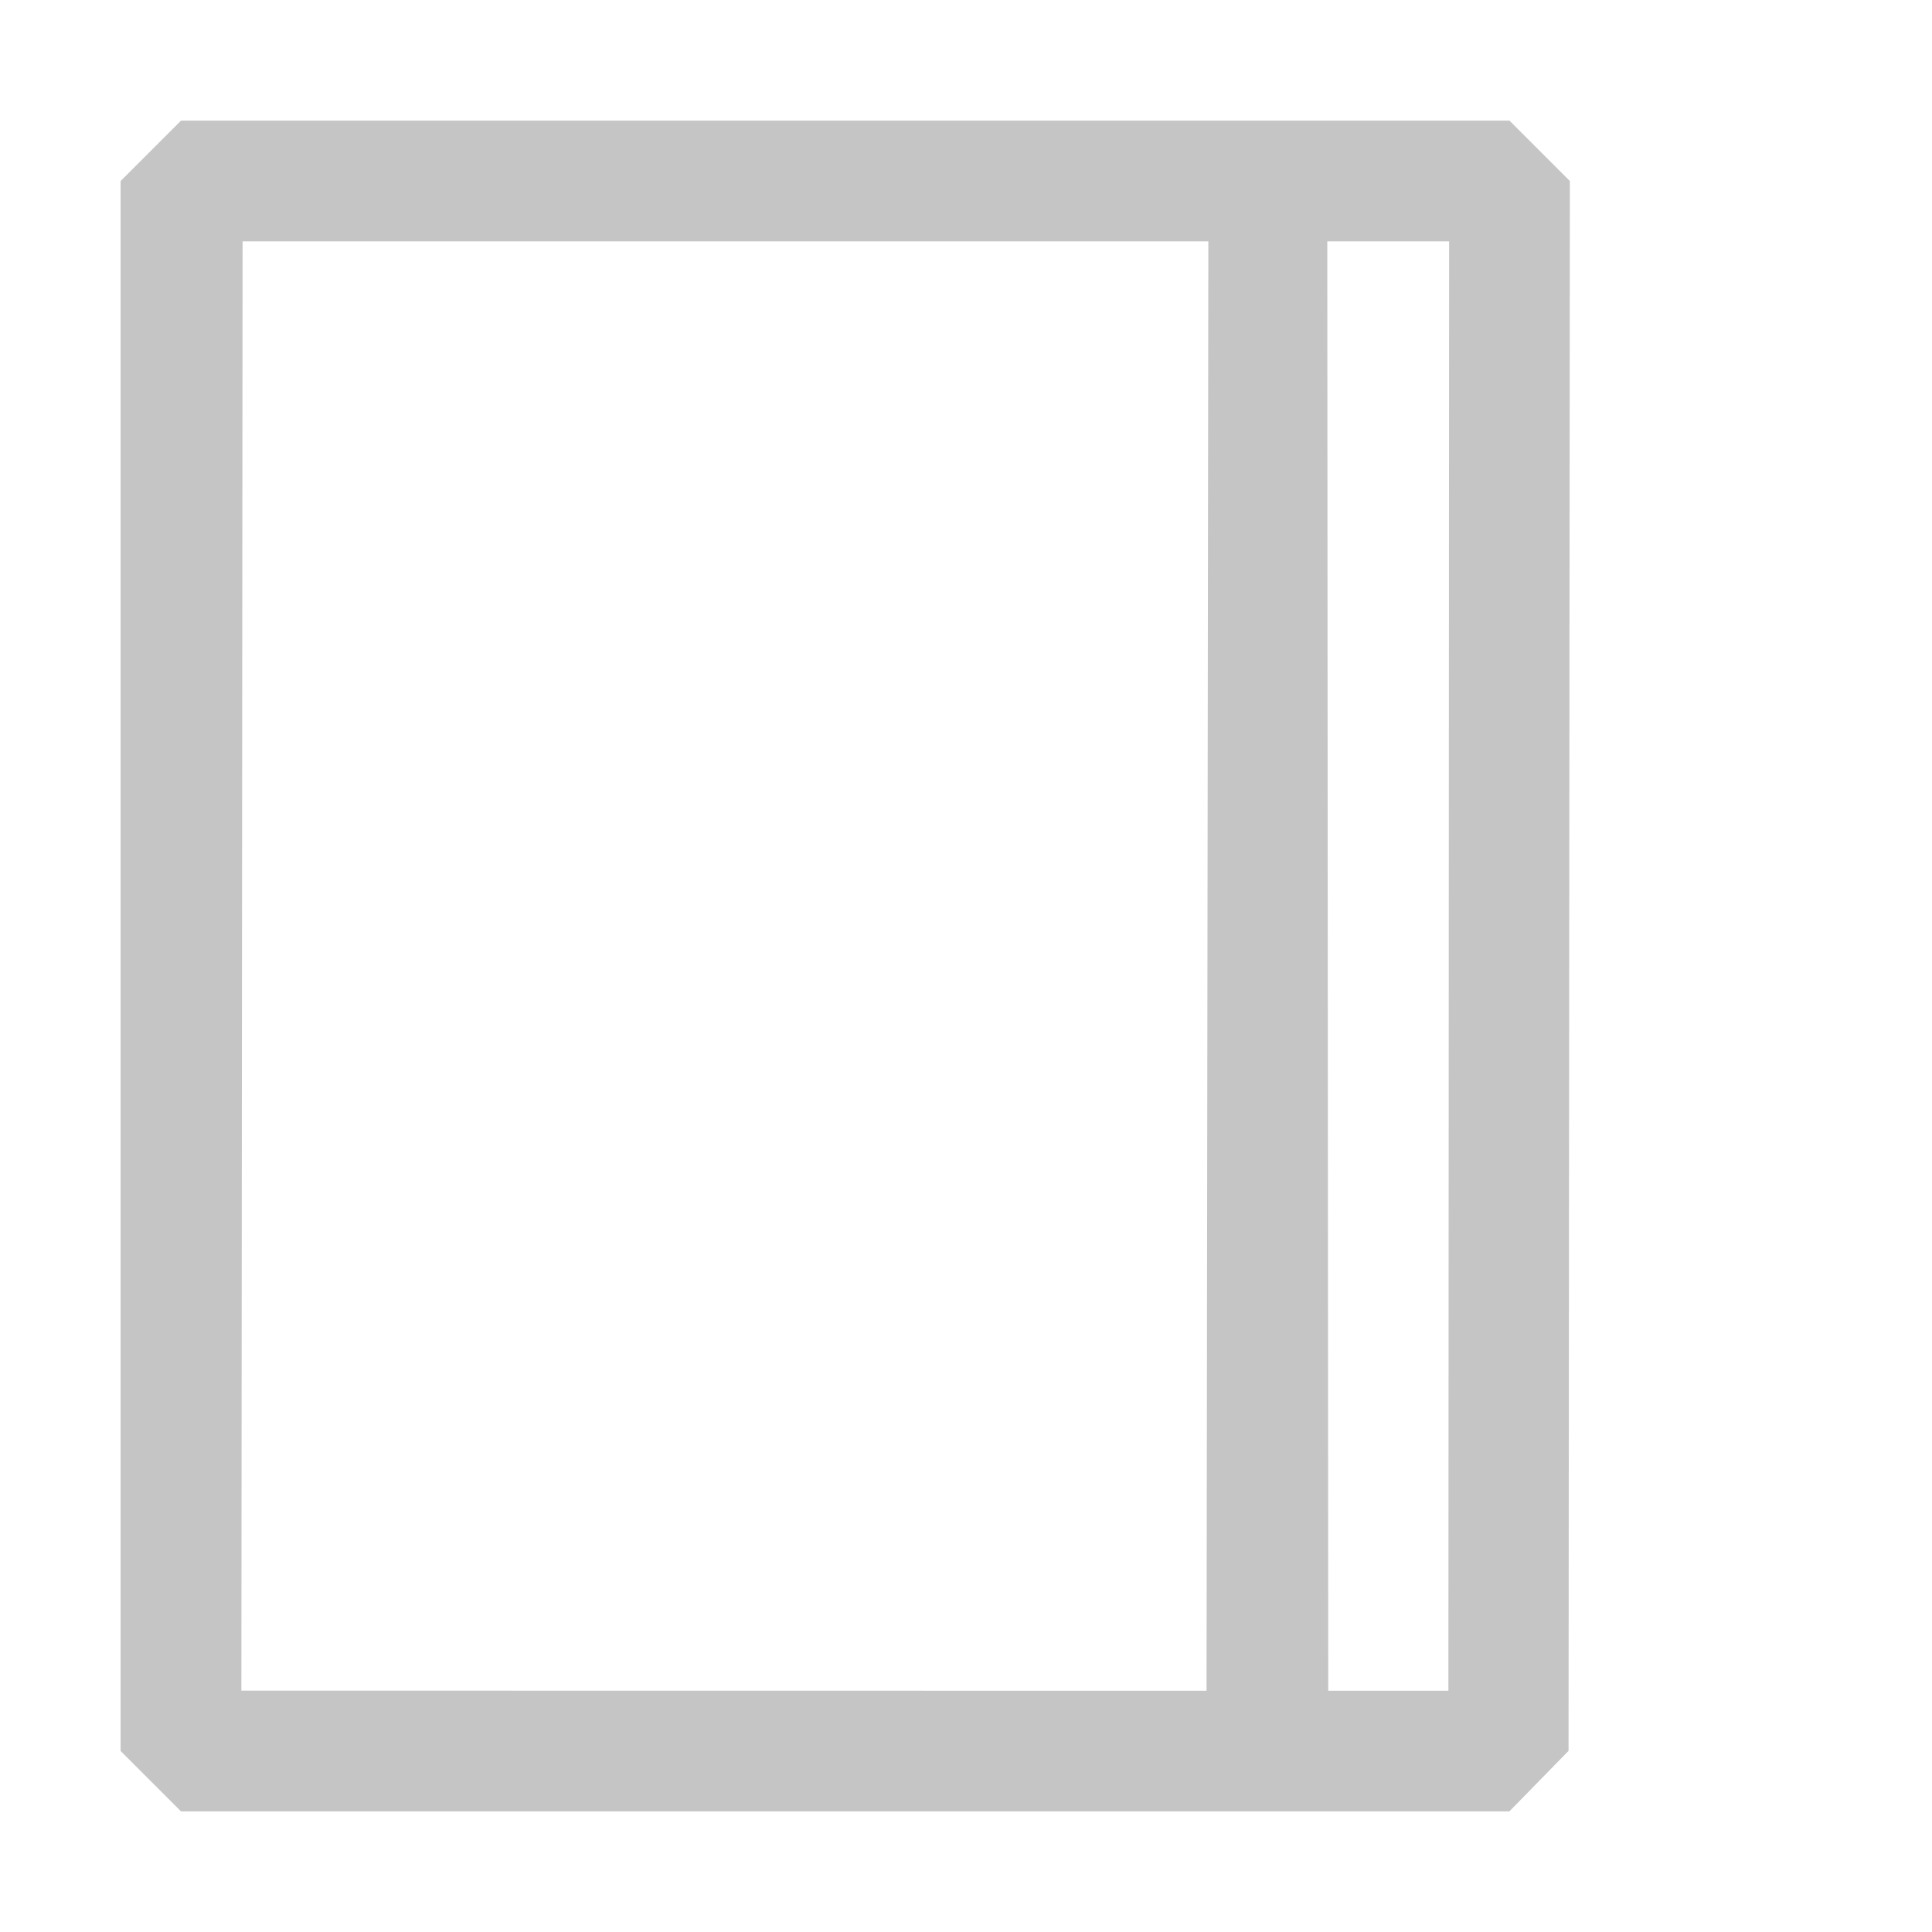
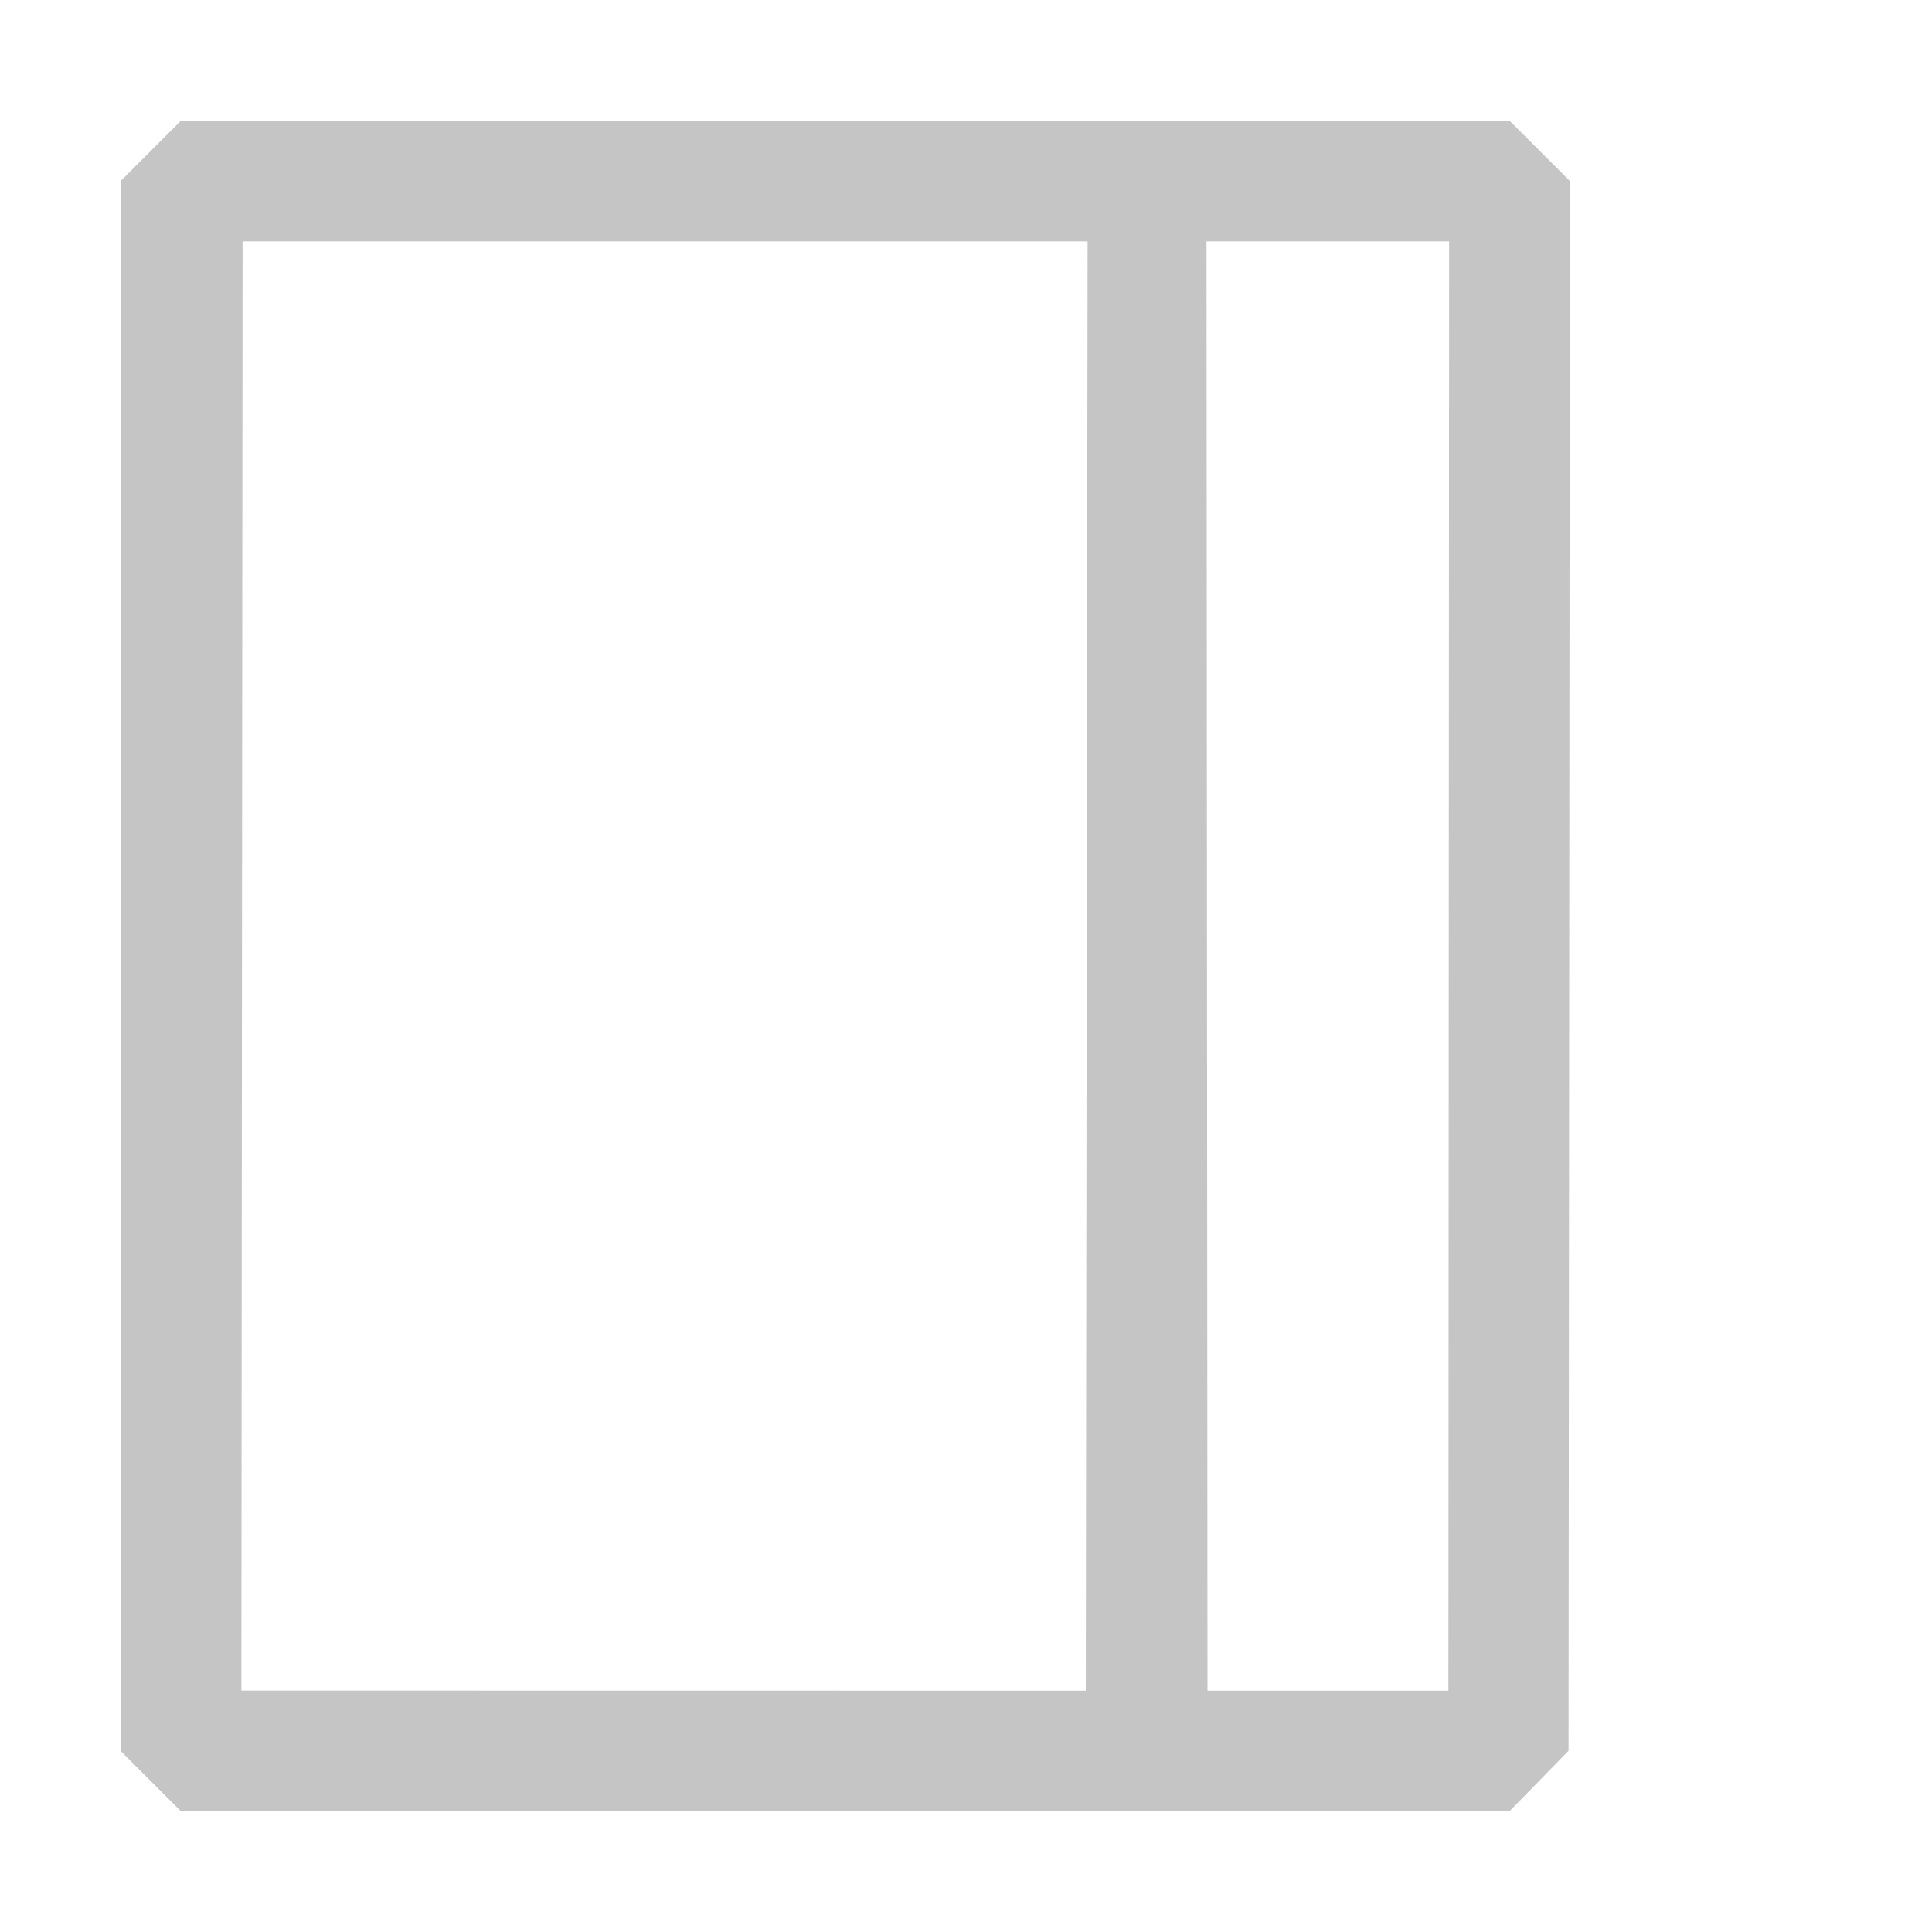
<svg xmlns="http://www.w3.org/2000/svg" width="16px" height="16px" viewBox="0 0 16 16" version="1.1" xml:space="preserve" style="fill-rule:evenodd;clip-rule:evenodd;stroke-linejoin:round;stroke-miterlimit:2;">
-   <path d="M12.99,14.5l-0.49,0.501l-11.001,0l-0.5,-0.5l0,-13.002l0.5,-0.5l11.002,0l0.5,0.5l-0.011,13.001Zm-0.995,-0.498l0.006,-12.003l-1.009,0l0.008,12.003l0.999,0l-0.004,0Zm-2.003,0l0.015,-12.003l-7.998,0l-0.01,12.002l7.993,0.001Z" style="fill:#c5c5c5;" />
+   <path d="M12.99,14.5L12.5,15.001L1.499,15.001L0.999,14.501L0.999,1.499L1.499,0.999L12.501,0.999L13.001,1.499L12.99,14.5ZM11.995,14.002L12.001,1.999L9.992,1.999L10,14.002L11.999,14.002L11.995,14.002ZM8.992,14.002L9.007,1.999L2.009,1.999L1.999,14.001L8.992,14.002Z" style="fill:rgb(197,197,197);" />
</svg>
